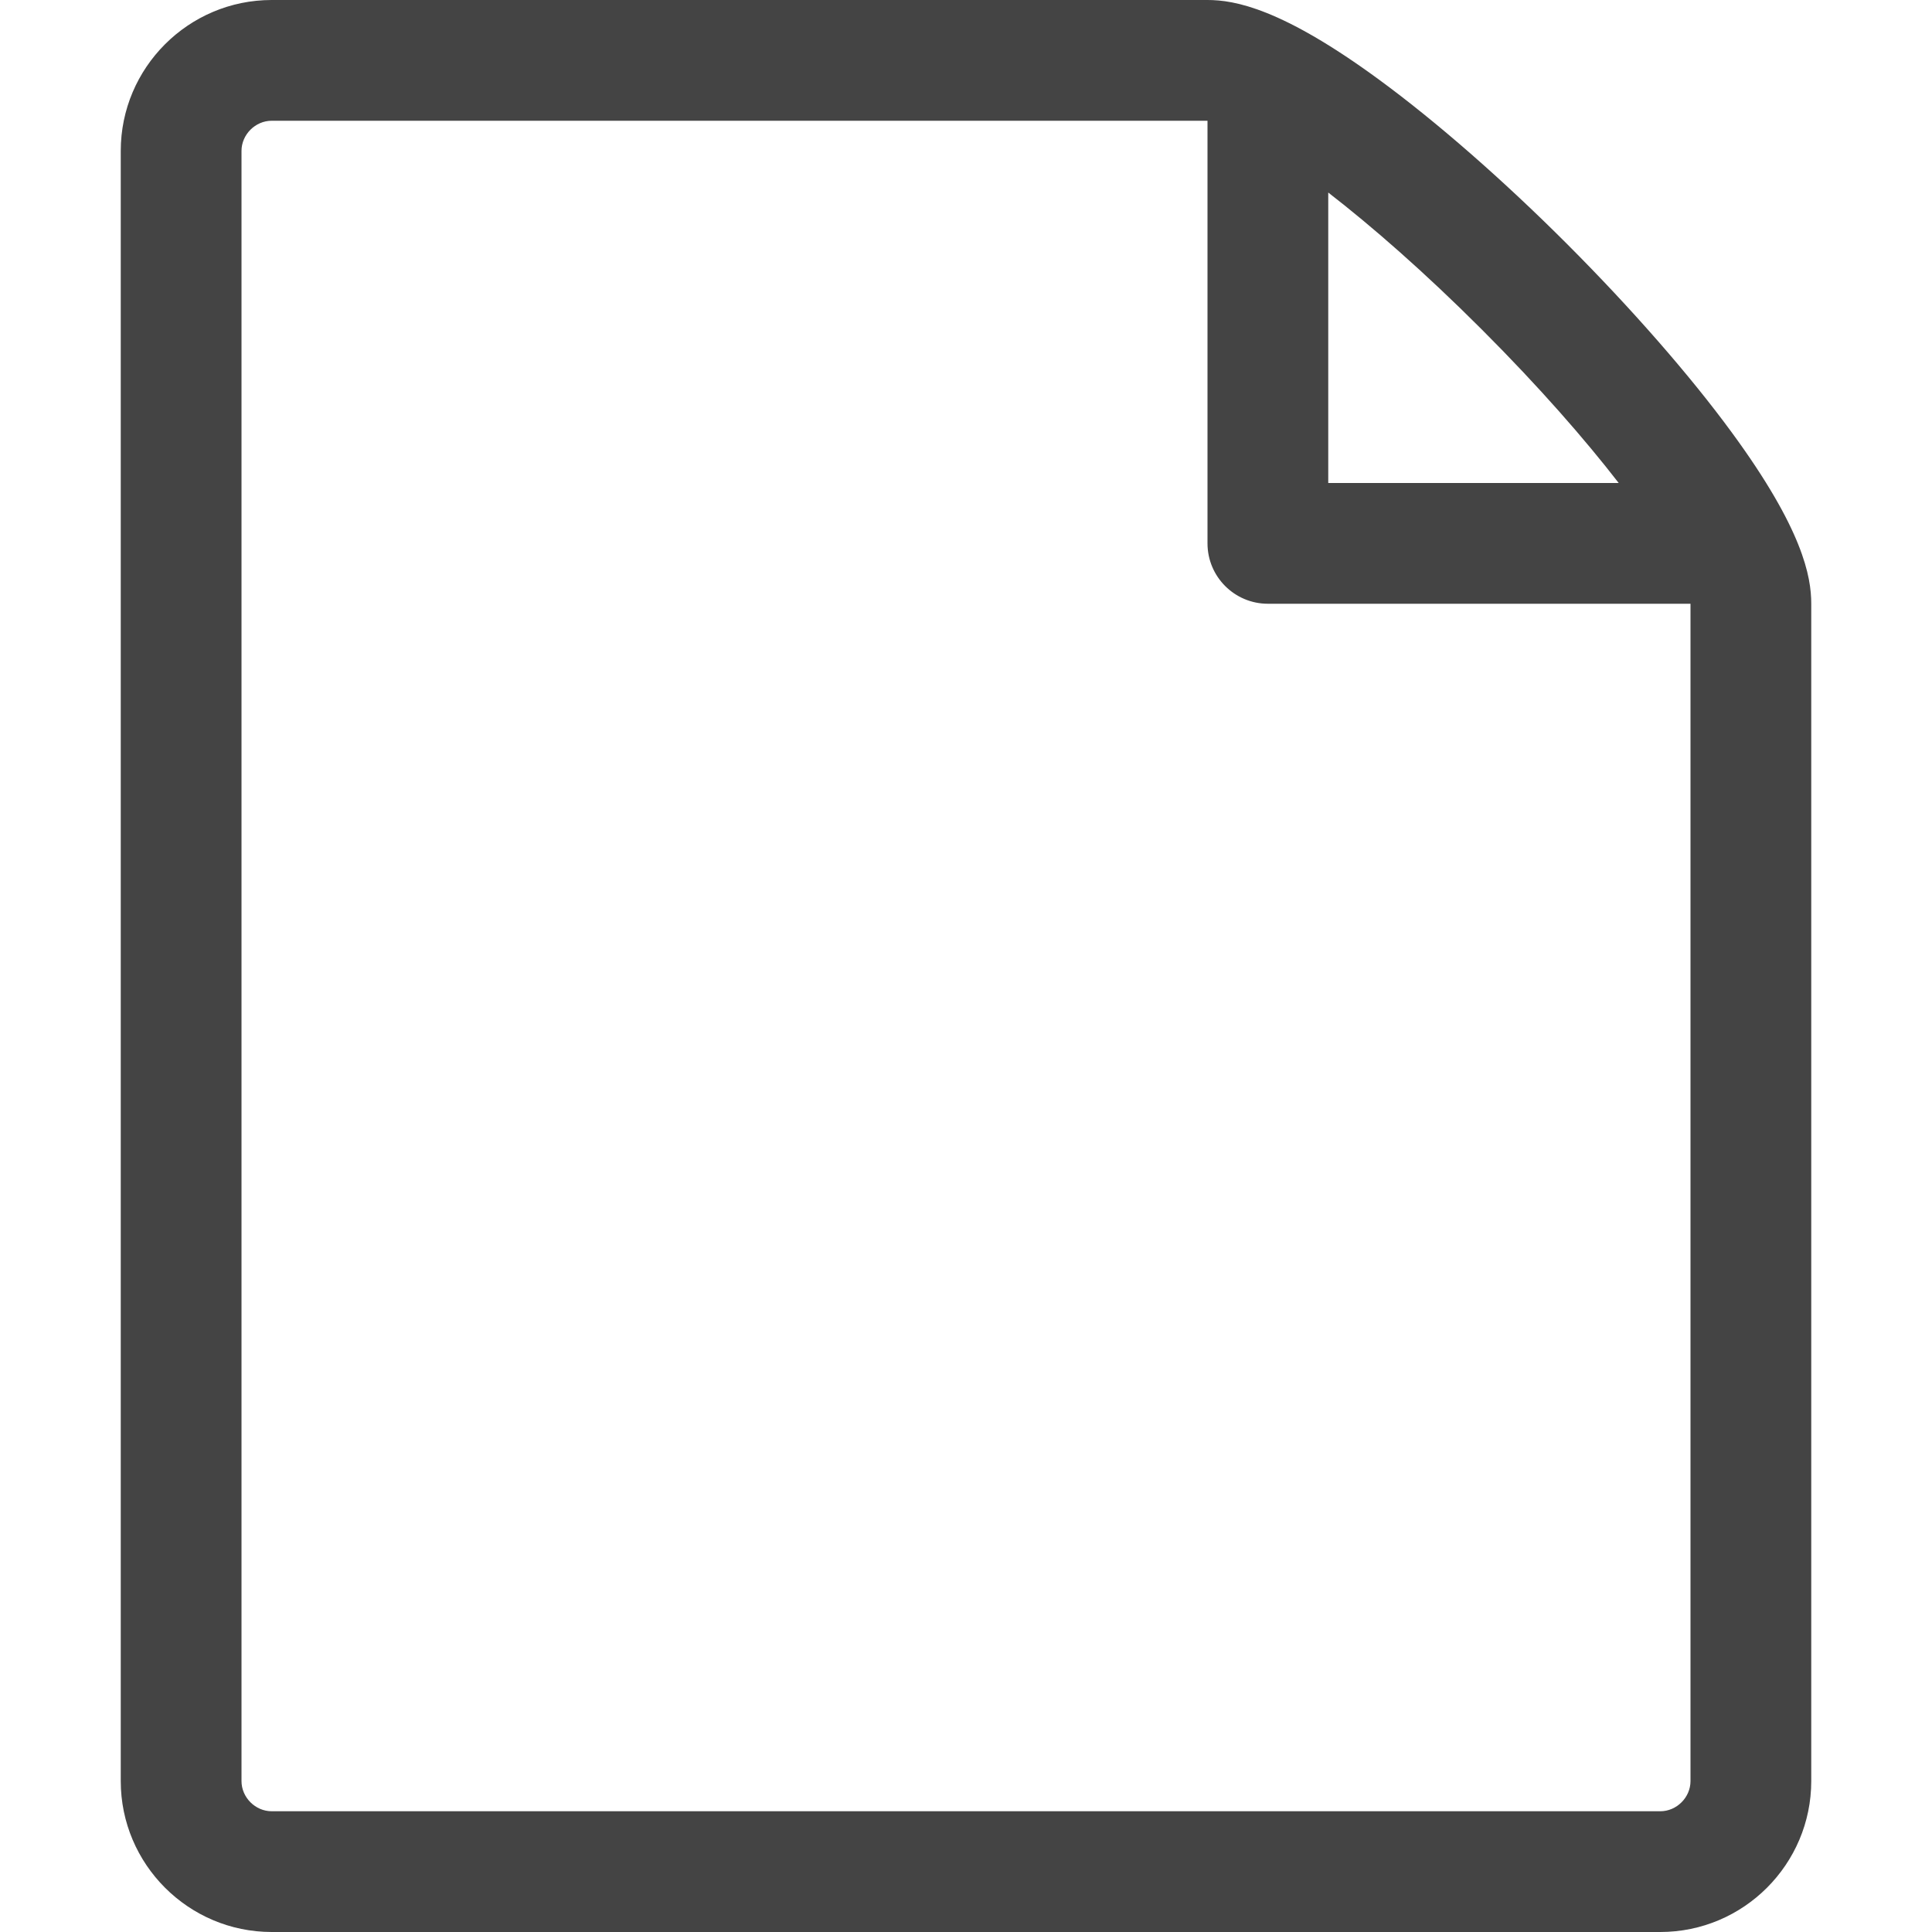
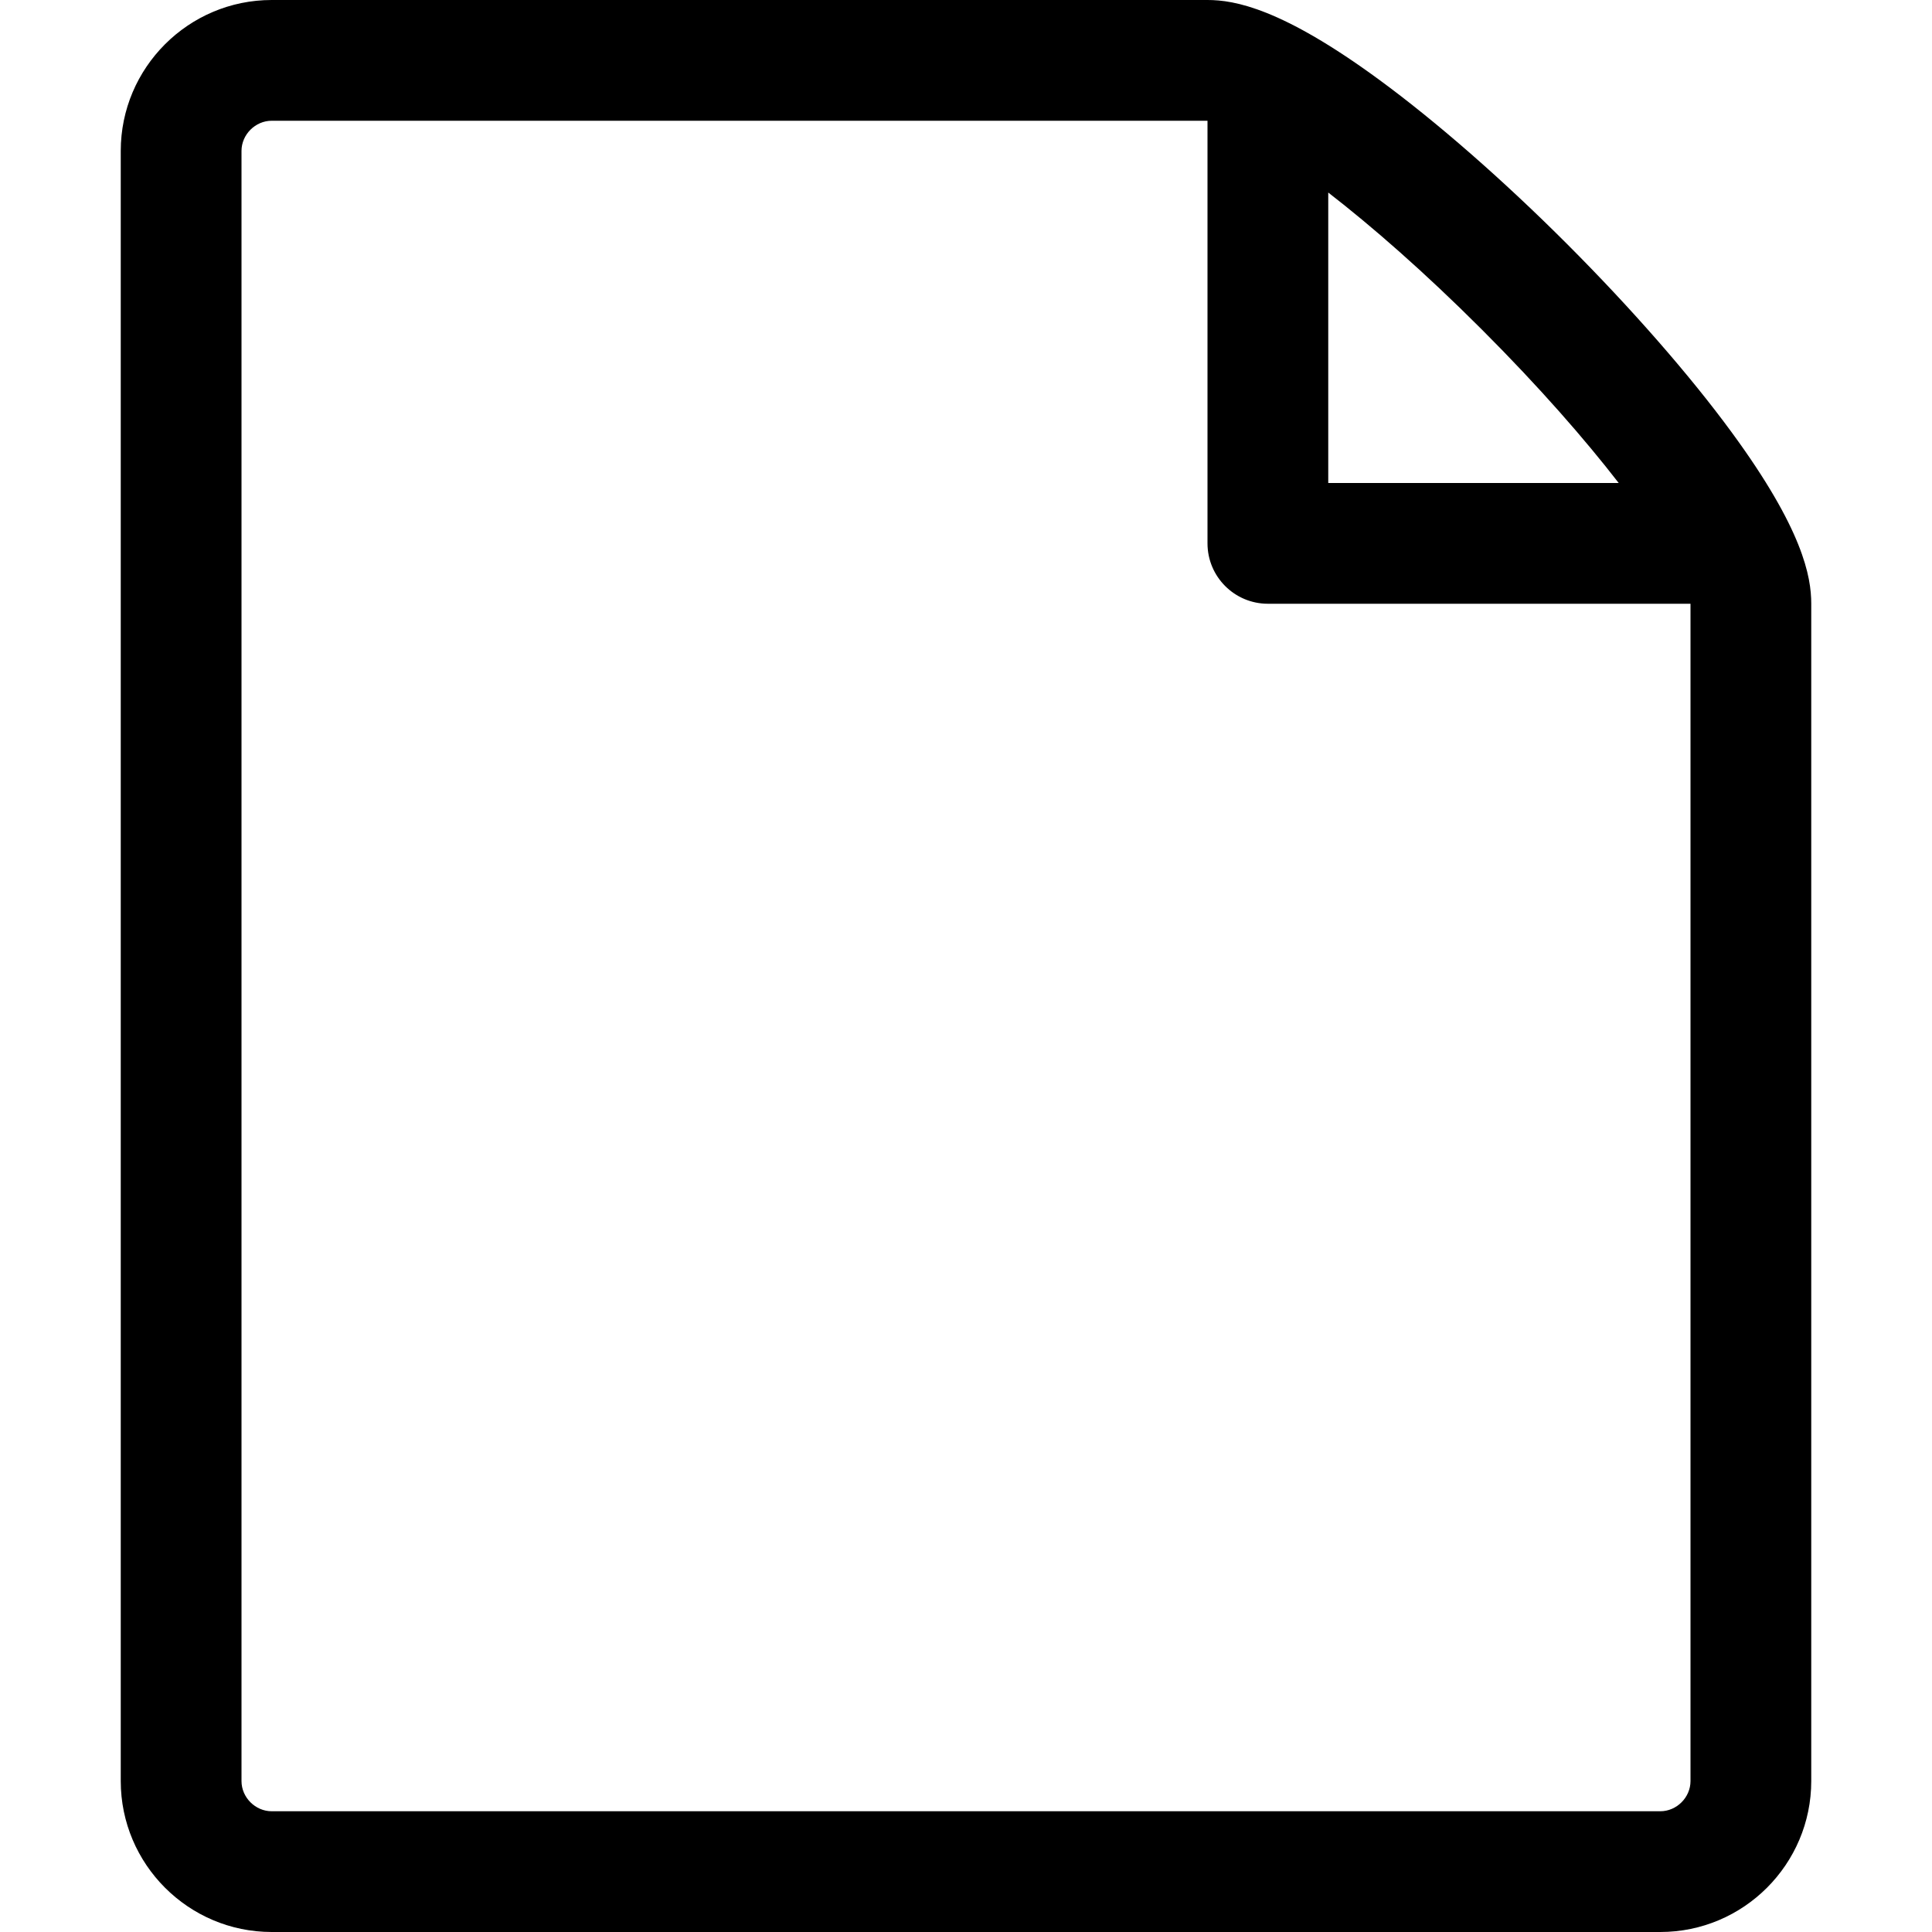
<svg xmlns="http://www.w3.org/2000/svg" width="32" height="32" viewBox="0 0 32 32">
-   <path d="M28.681 7.159c-0.694-0.947-1.662-2.053-2.724-3.116s-2.169-2.030-3.116-2.724c-1.612-1.182-2.393-1.319-2.841-1.319h-15.5c-1.378 0-2.5 1.121-2.5 2.5v27c0 1.378 1.122 2.5 2.5 2.5h23c1.378 0 2.5-1.122 2.5-2.5v-19.5c0-0.448-0.137-1.23-1.319-2.841zM24.543 5.457c0.959 0.959 1.712 1.825 2.268 2.543h-4.811v-4.811c0.718 0.556 1.584 1.309 2.543 2.268zM28 29.5c0 0.271-0.229 0.5-0.5 0.5h-23c-0.271 0-0.5-0.229-0.5-0.5v-27c0-0.271 0.229-0.5 0.5-0.5 0 0 15.499-0 15.5 0v7c0 0.552 0.448 1 1 1h7v19.5z" fill="#444444" />
+   <path d="M28.681 7.159c-0.694-0.947-1.662-2.053-2.724-3.116s-2.169-2.030-3.116-2.724c-1.612-1.182-2.393-1.319-2.841-1.319h-15.5c-1.378 0-2.5 1.121-2.5 2.5v27c0 1.378 1.122 2.5 2.5 2.5h23c1.378 0 2.5-1.122 2.5-2.5v-19.5c0-0.448-0.137-1.23-1.319-2.841zM24.543 5.457c0.959 0.959 1.712 1.825 2.268 2.543h-4.811v-4.811c0.718 0.556 1.584 1.309 2.543 2.268zM28 29.5c0 0.271-0.229 0.5-0.5 0.5h-23c-0.271 0-0.5-0.229-0.5-0.5v-27c0-0.271 0.229-0.5 0.5-0.5 0 0 15.499-0 15.5 0v7c0 0.552 0.448 1 1 1h7v19.5z" />
</svg>
